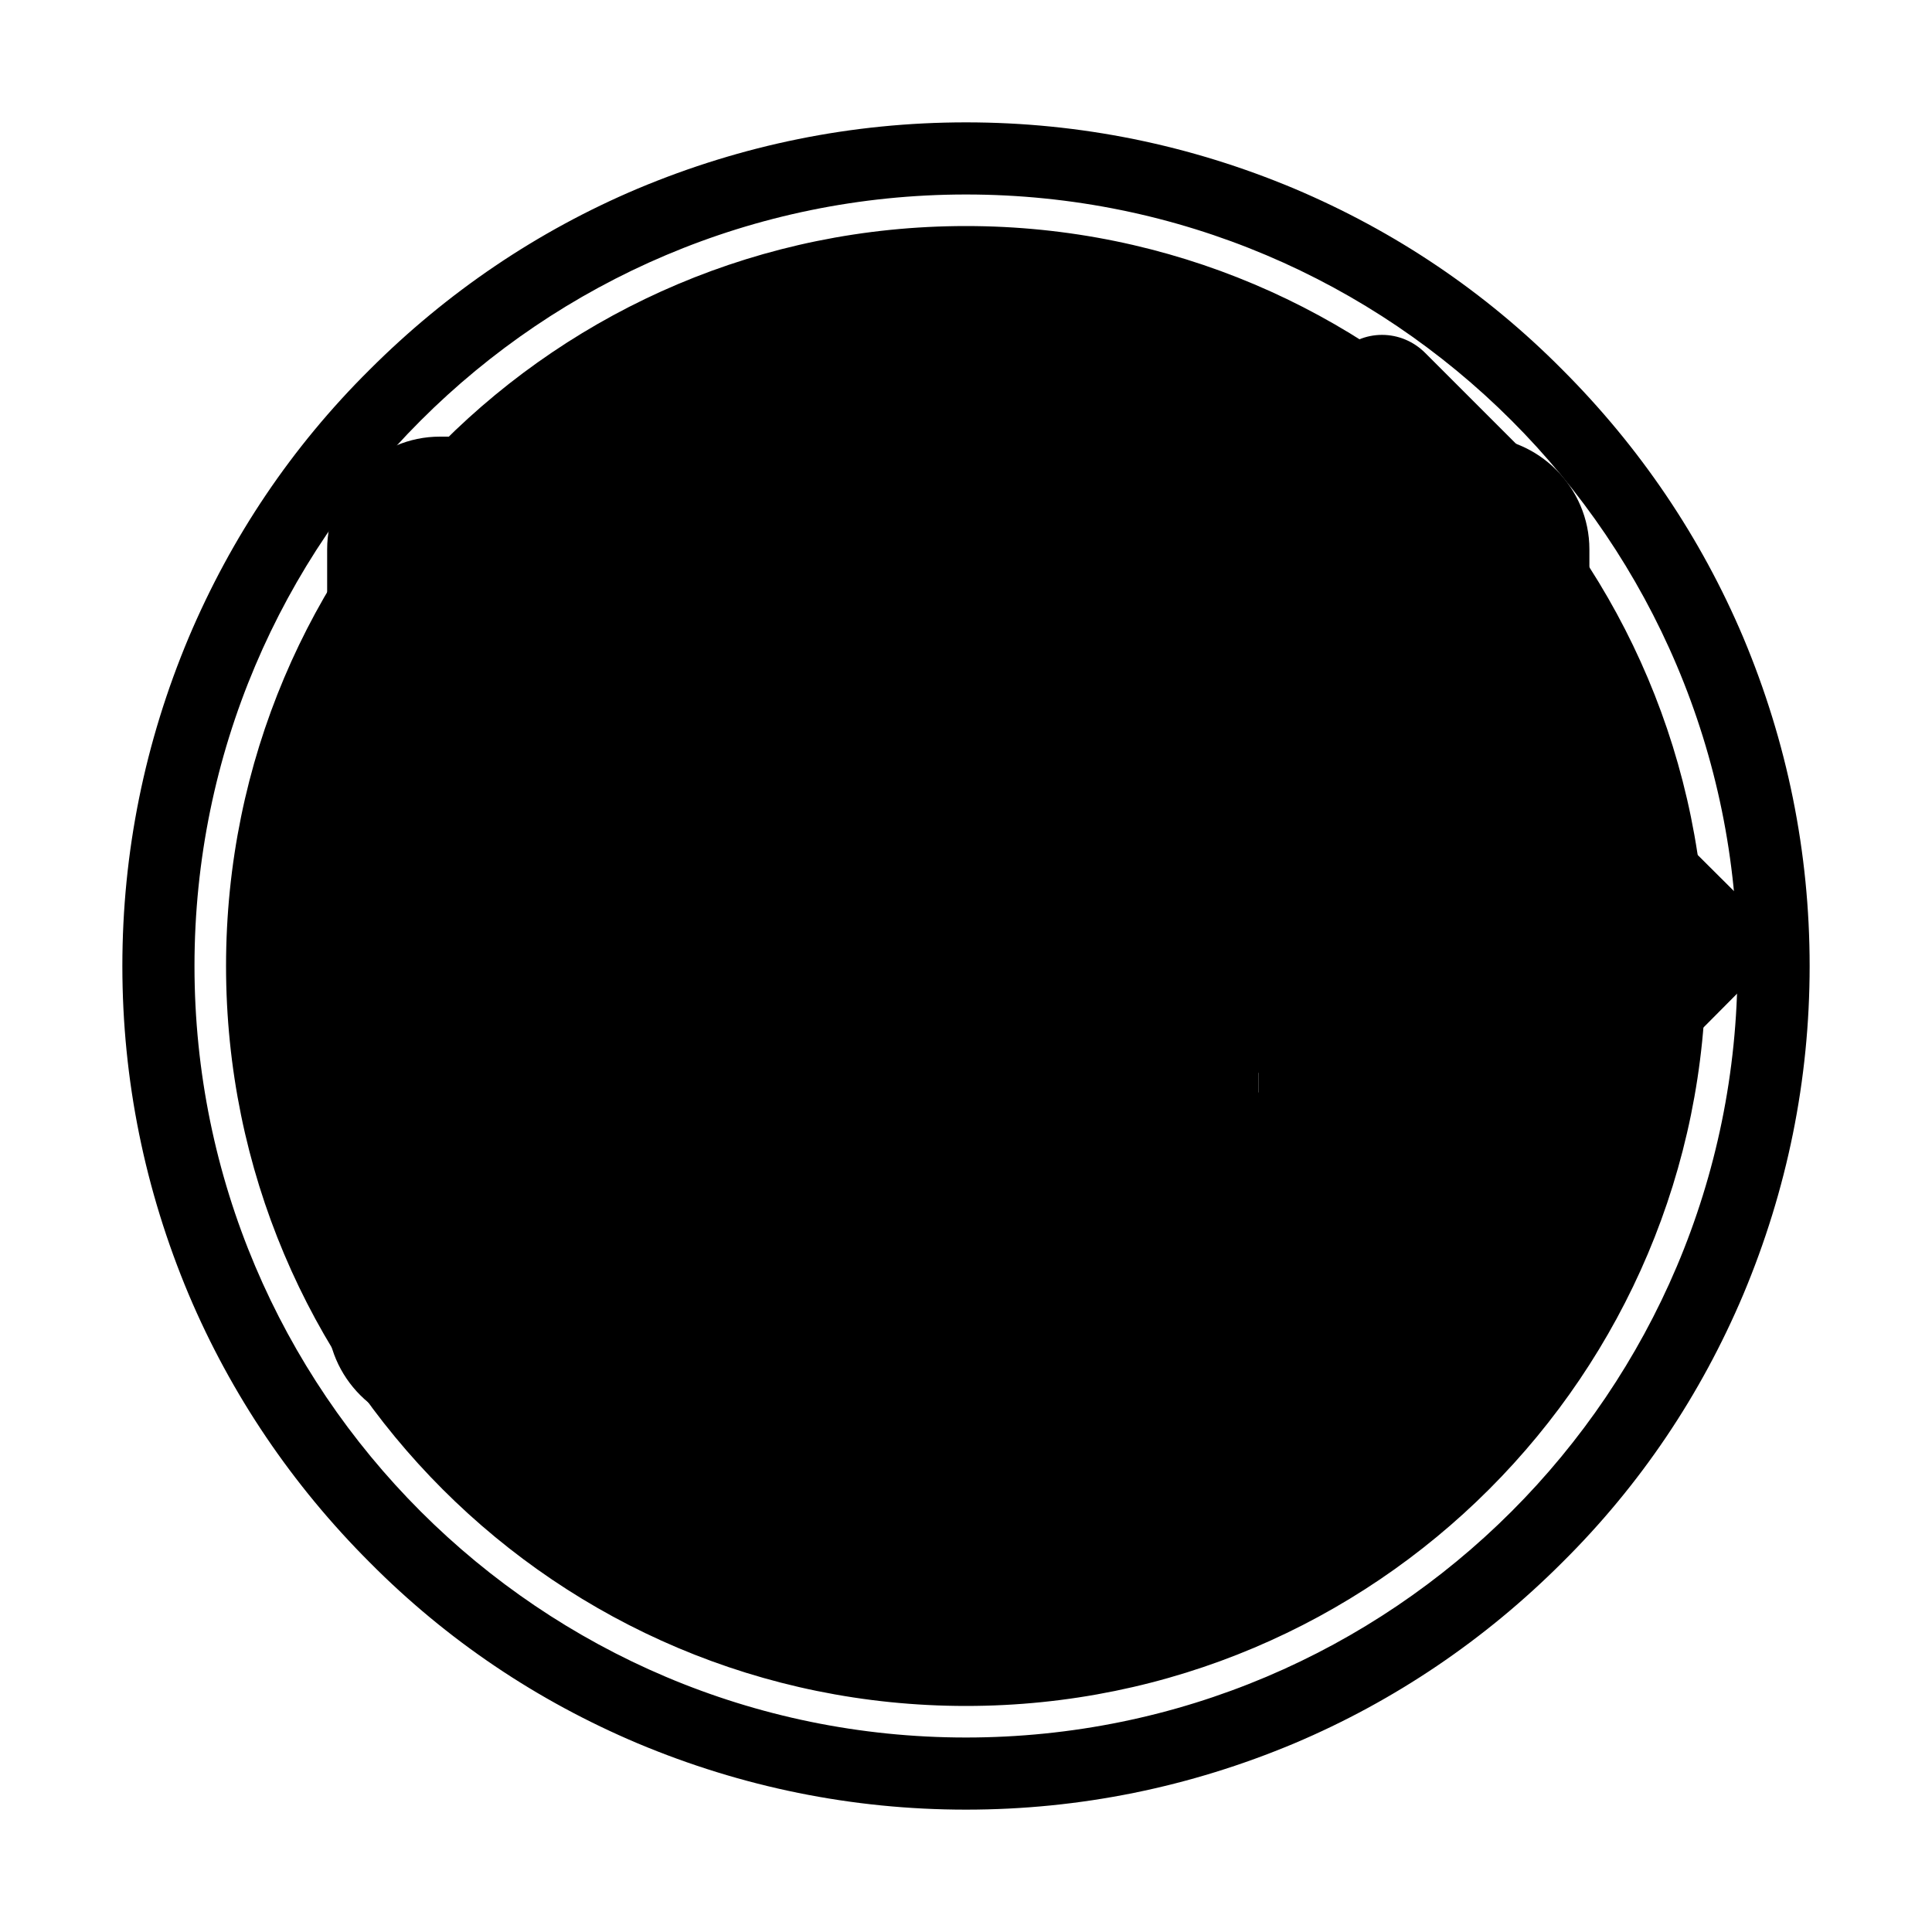
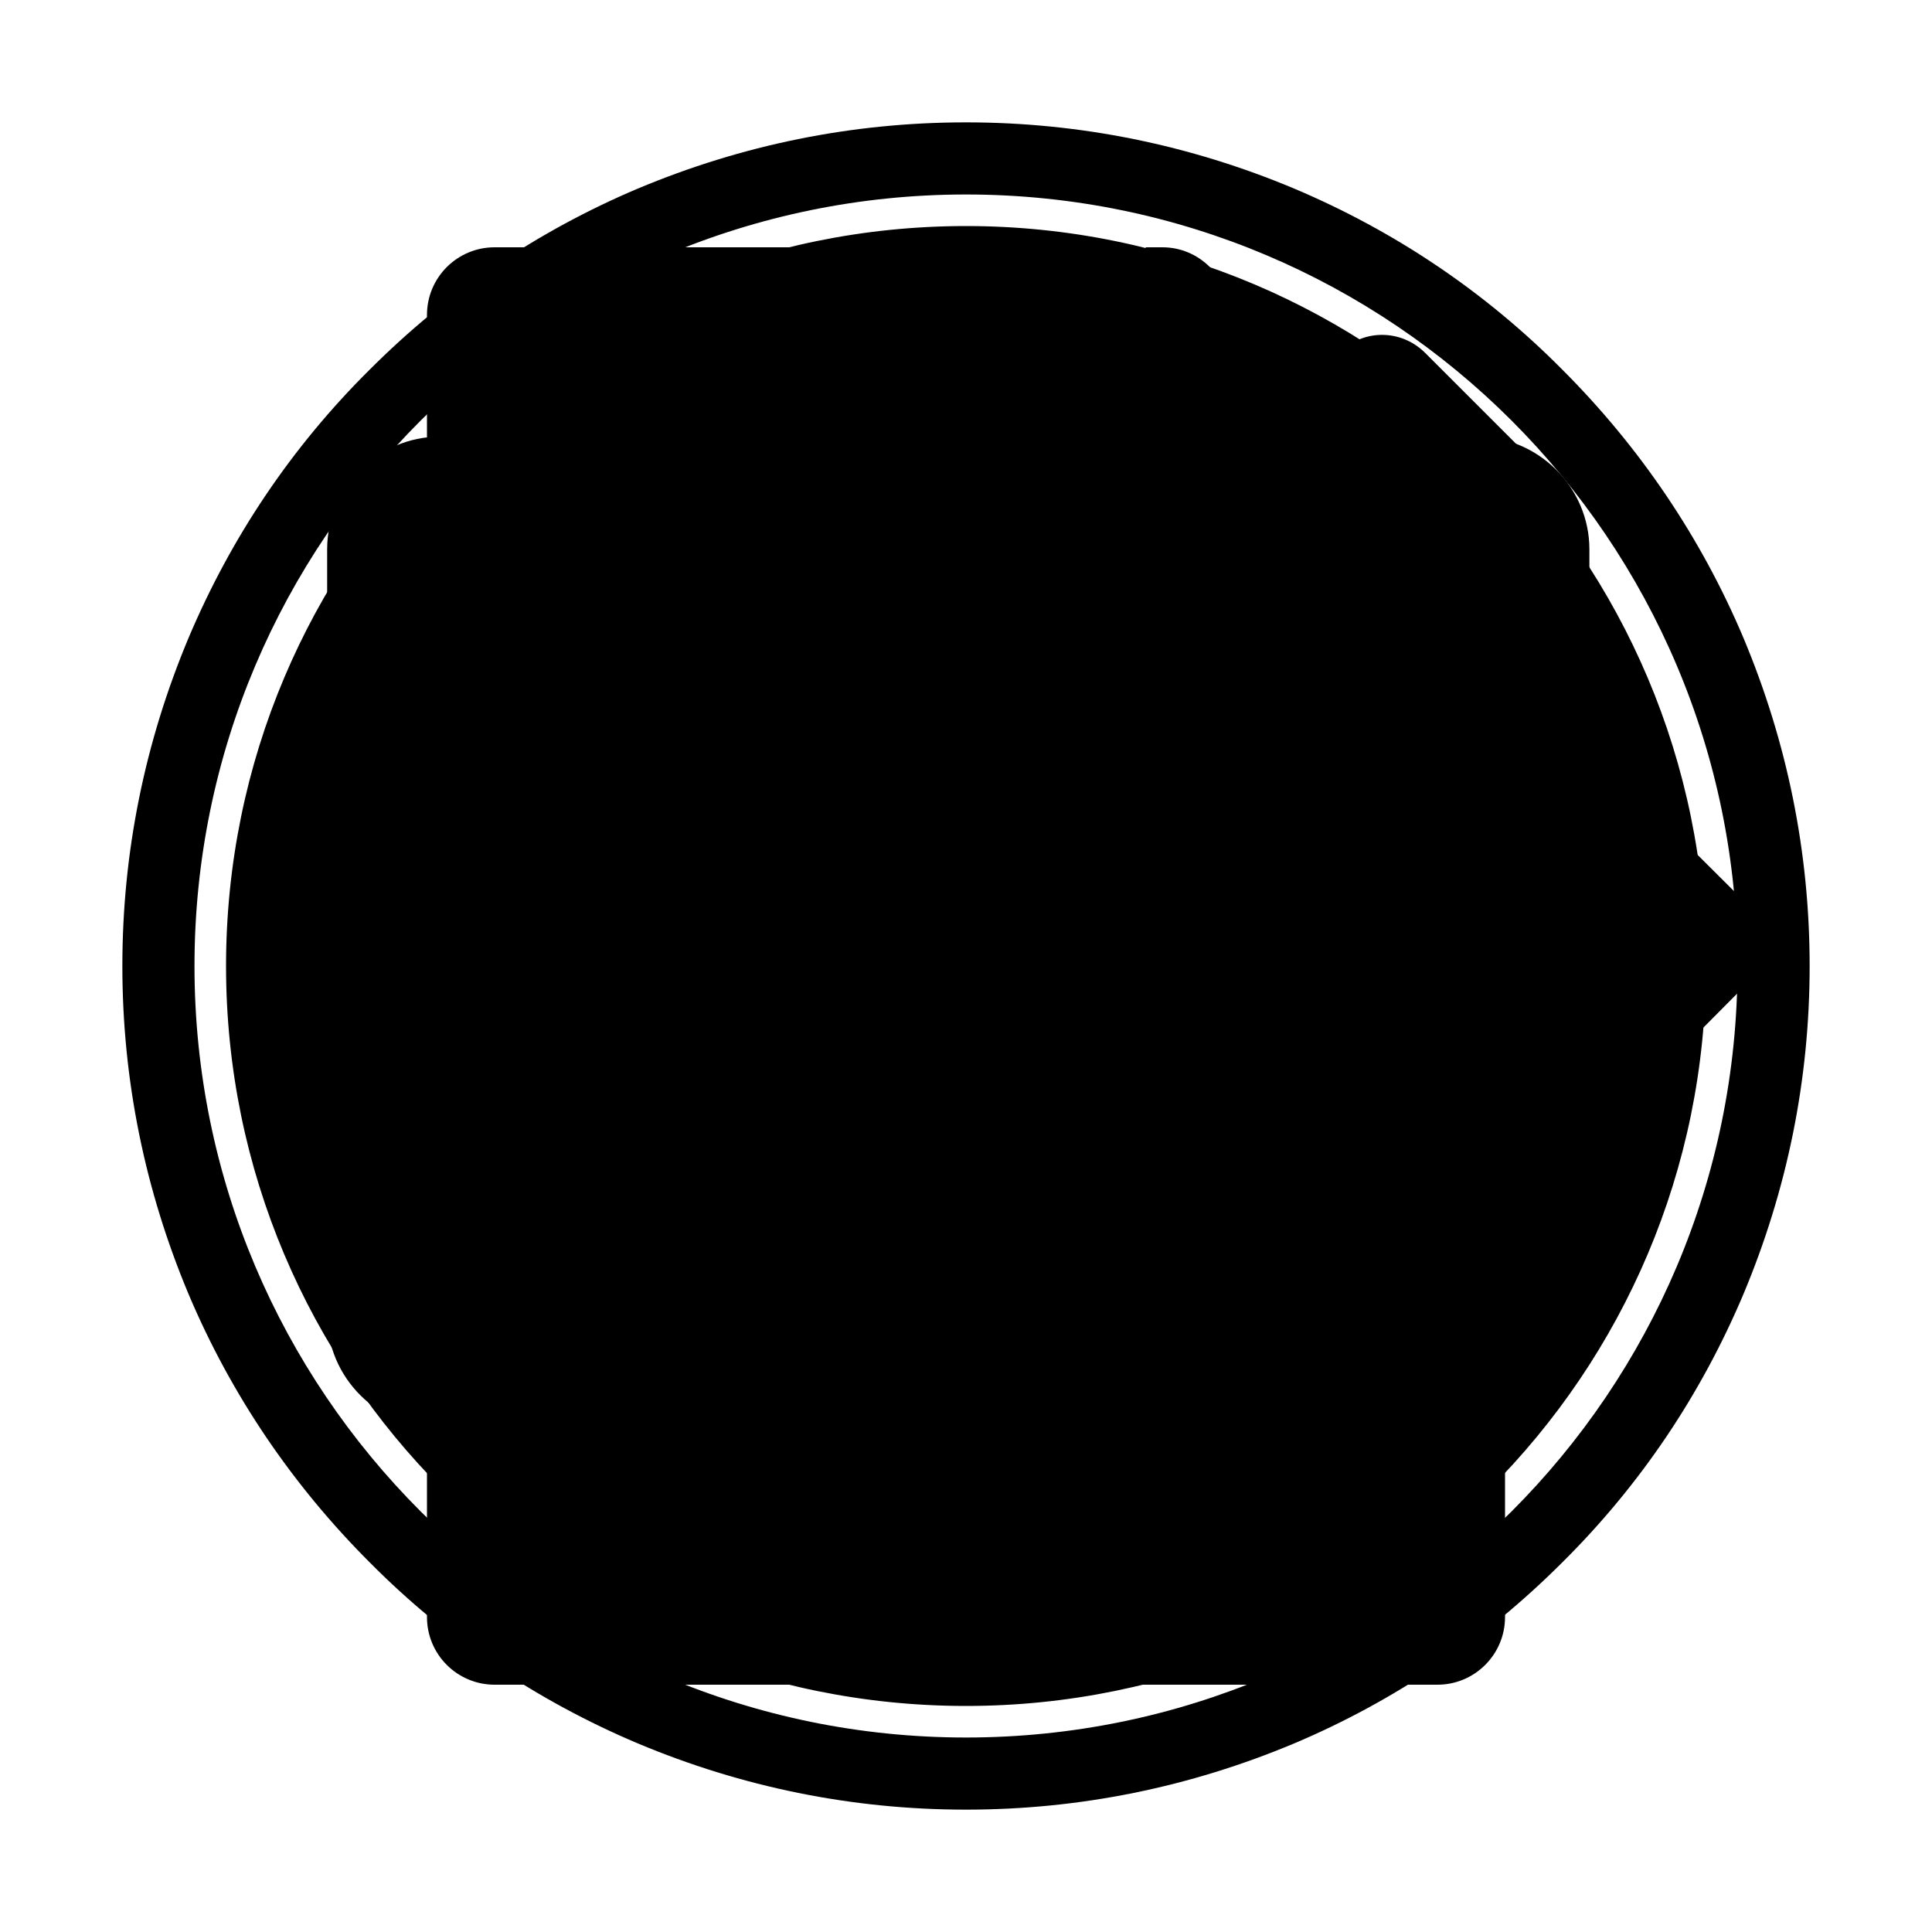
<svg xmlns="http://www.w3.org/2000/svg" version="1.1" id="icons" x="0px" y="0px" viewBox="0 0 300 300" style="enable-background:new 0 0 300 300;" xml:space="preserve">
  <path id="arrow-left" d="M55,153.8c0.2-0.2,0.3-0.4,0.5-0.6c18.8-19.5,11.4-11.9,30.2-31.4c1-1.4,1.3-3,0.8-4.8  c-0.5-2.3-2-3.9-4.3-4.5c-2.5-0.7-4.7,0.1-6.5,2c-21.1,21.9-16.1,16.8-37.2,38.7c-0.2,0.2-0.3,0.4-0.5,0.6c0.2,0.3,0.4,0.5,0.6,0.7  c20.8,21.7,18.4,18.3,39.2,40c1.3,1.4,2.7,2.6,4.7,2.9c0.4,0,0.8,0,1.3-0.2c0.1-0.1,0.3-0.2,0.5-0.2c2.4-0.6,4.1-2.1,4.9-4.5  c0.5-1.5,0.4-2.8-0.2-4c-18.9-19.7-14.6-14.3-33.4-34C55.4,154.3,55.2,154.1,55,153.8z M61.7,147.3c-1.9,1.6-3.9,3.5-6.2,5.9  c-0.2,0.2-0.3,0.4-0.5,0.6c0.2,0.3,0.4,0.5,0.6,0.7c1.7,1.7,3.3,3.4,5,5.2h133.8c2.6-0.5,4.4-2.7,4.6-5.5c0.2-3.5-1.7-6.1-4.9-6.7  c-0.8-0.1-1.6-0.1-2.4-0.1H78.2c0,0,0,0,0-0.1L61.7,147.3L61.7,147.3z" />
  <path id="arrow-right" d="M214.1,153.8c-0.2,0.2-0.3,0.4-0.5,0.6c-18.8,19.5-11.8,12.8-30.6,32.3c-1,1.4-1.3,3-0.8,4.8  c0.5,2.3,2,3.9,4.3,4.5c2.5,0.7,4.7-0.1,6.5-2c21.1-21.9,16.5-17.7,37.6-39.6c0.2-0.2,0.3-0.4,0.5-0.6c-0.2-0.3-0.4-0.5-0.6-0.7  c-20.8-21.7-16-16.4-36.8-38.1c-1.3-1.4-2.7-2.6-4.7-2.9c-0.4,0-0.8,0-1.3,0.2c-0.1,0.1-0.3,0.2-0.5,0.2c-2.4,0.6-4.1,2.1-4.9,4.5  c-0.5,1.5-0.4,2.8,0.2,4c18.9,19.7,12.2,12.4,31,32.1C213.7,153.3,213.9,153.5,214.1,153.8z M207.4,160.3c1.9-1.6,3.9-3.5,6.2-5.9  c0.2-0.2,0.3-0.4,0.5-0.6c-0.2-0.3-0.4-0.5-0.6-0.7c-1.7-1.7-3.3-3.4-5-5.2H59.3c-2.6,0.5-4.4,2.7-4.6,5.5c-0.2,3.5,1.7,6.1,4.9,6.7  c0.8,0.1,1.6,0.1,2.4,0.1h128.9c0,0,0,0,0,0.1L207.4,160.3L207.4,160.3z" />
  <path id="zoom" d="M205.9,84.4c0,17.2,0,34.4,0,51.8c-6.6-6.7-12.9-13.1-19.1-19.4c-7,7-13.4,13.5-19.5,19.7  c-4.7-4.7-8.6-8.7-12.7-12.7c5.9-5.8,12.4-12.3,19.2-19.1c-7.1-7.1-13.7-13.7-20.4-20.4C170.9,84.4,188.4,84.4,205.9,84.4z   M65.9,84.4c0,17.2,0,34.5,0,51.7c0.4,0.2,0.7,0.3,1.1,0.5c6.3-6.4,12.7-12.9,19.4-19.7c6.5,6.5,12.9,13,18.9,19.1  c4.1-4.2,8.1-8.2,12.7-12.8c-6.3-6-12.8-12.4-19.5-18.8c6.7-6.7,13.3-13.3,19.9-19.9C100.9,84.4,83.4,84.4,65.9,84.4z M118.1,184.2  c-4.1-4.1-8-8-12.5-12.6c-6.6,6.7-13.1,13.4-20.3,20.7c-6.5-6.6-12.8-13.1-19.2-19.6c0,17.1,0,34.2,0,51.3c17.3,0,34.4,0,52.3,0  c-6.9-6.8-13.3-13.1-20.2-20C105,197.3,111.6,190.7,118.1,184.2z M153.9,224.1c17.5,0,34.7,0,51.7,0c0-17.3,0-34.4,0-52.2  c-6.9,6.9-13.2,13.4-19.8,20c-6.8-6.8-13.3-13.4-19.6-19.7c-4.4,4.3-8.4,8.2-12.6,12.4c6.4,6.4,13,12.9,20.1,19.9  C167,211.2,160.6,217.6,153.9,224.1z" />
  <path id="menu-old" d="M76.8,106H223v16.5H76.8V106z M76.8,154.5H223V138H76.8V154.5z M76.8,186.4H223v-16.5H76.8V186.4z" />
  <path id="menu" d="M101,157c0,14.4-11.6,26-26,26s-26-11.6-26-26s11.6-26,26-26S101,142.6,101,157z M150,131c-14.4,0-26,11.6-26,26  s11.6,26,26,26s26-11.6,26-26S164.4,131,150,131z M224,131c-14.4,0-26,11.6-26,26s11.6,26,26,26s26-11.6,26-26S238.4,131,224,131z" />
  <g id="research">
    <path d="M242.8,139.8c0,32-37.9,57.9-84.6,57.9c-4.6,0-9.3-0.3-13.7-0.7c-12.4,10.5-27.1,17.9-43.4,21.9c-3.4,0.9-7.1,1.5-10.8,2   h-0.5c-1.9,0-3.6-1.4-4.1-3.4v-0.1c-0.5-2.3,1.1-3.6,2.6-5.2c5.9-6.4,12.7-11.8,17.2-26.9C86,174.7,73.6,158.4,73.6,140   c0-31.9,37.9-57.9,84.6-57.9S242.8,107.9,242.8,139.8L242.8,139.8z M158.2,93.5c-39.3,0-72.5,21.2-72.5,46.3   c0,13.5,9.4,26.3,25.8,35.2l8.2,4.5l-2.6,8.7c-1.8,6.4-4.2,11.4-6.6,15.6c9.5-3.8,18.2-9,26-15.5l4.1-3.4l5.4,0.5   c4.1,0.5,8.2,0.7,12.3,0.7c39.3,0,72.5-21.2,72.5-46.3C230.7,114.7,197.5,93.5,158.2,93.5z M206.5,139.8c0,6.4-5.4,11.6-12.1,11.6   c-6.7,0-12.1-5.2-12.1-11.6c0-6.4,5.4-11.6,12.1-11.6C201.2,128.3,206.5,133.4,206.5,139.8z M170.3,139.8c0,6.4-5.4,11.6-12.1,11.6   s-12.1-5.2-12.1-11.6c0-6.4,5.4-11.6,12.1-11.6S170.3,133.4,170.3,139.8z M134,139.8c0,6.4-5.4,11.6-12.1,11.6   c-6.7,0-12.1-5.2-12.1-11.6c0-6.4,5.4-11.6,12.1-11.6C128.6,128.3,134,133.4,134,139.8z" />
  </g>
  <g id="codesign">
    <path d="M205.3,70.4c1.2,2.2,1.4,4.8,0.7,7l-4.9,16.4l-41-12.4l5-16.3c0.6-2.3,2.3-4.4,4.5-5.5c2.2-1.2,4.8-1.4,7.1-0.7l23.1,6.9   C202.1,66.5,204.2,68.2,205.3,70.4z M158.2,87.7l41,12.4l-24.7,82l-36.3,46.2l-4.7-58.6L158.2,87.7z M168.3,98.2   c-0.4-0.8-1.3-1.1-2.2-0.7c-0.4,0.2-0.7,0.5-0.9,1L149.1,152c-0.1,0.5-0.1,0.9,0.1,1.3c0.4,0.8,1.3,1.1,2.2,0.7   c0.4-0.2,0.7-0.5,0.9-1l16.1-53.4C168.6,99,168.5,98.6,168.3,98.2z M169.4,166.7l-23.2-7l-2.7,9l-0.4,20.3l8.2-4.4l4.4,8.2   l10.9-17.1L169.4,166.7z M270.4,151.3L226,194.9c-1.2,1.2-3.1,1.2-4.4,0l-4.8-4.7c-1.2-1.2-1.2-3.1,0-4.3l37.4-36.7l-37.4-36.7   c-1.2-1.2-1.2-3.1,0-4.3l4.8-4.7c1.2-1.2,3.1-1.2,4.4,0l44.4,43.5C271.6,148.2,271.6,150.1,270.4,151.3L270.4,151.3z M111.4,190.2   l-4.8,4.7c-1.2,1.2-3.1,1.2-4.4,0l-44.4-43.5c-1.2-1.2-1.2-3.1,0-4.3l44.4-43.5c1.2-1.2,3.1-1.2,4.4,0l4.8,4.7   c1.2,1.2,1.2,3.1,0,4.3L74,149.2l37.4,36.7C112.6,187.1,112.6,189,111.4,190.2L111.4,190.2z" />
  </g>
  <g id="code">
    <path d="M241,149.8l-46.3,45.9c-1.3,1.3-3.3,1.3-4.6,0l-5-4.9c-1.3-1.3-1.3-3.3,0-4.5l39.1-38.7l-39.1-38.7c-1.3-1.3-1.3-3.3,0-4.5   l5-4.9c1.3-1.3,3.3-1.3,4.6,0l46.3,45.9C242.3,146.6,242.3,148.5,241,149.8L241,149.8z M175.7,85.7l-37.1,127.1   c-0.5,1.7-2.3,2.7-3.9,2.2l-6.2-1.7c-1.7-0.5-2.7-2.3-2.2-3.9l37.1-127.1c0.5-1.7,2.3-2.7,3.9-2.2l6.2,1.7   C175.2,82.3,176.2,84,175.7,85.7z M116.9,190.8l-5,4.9c-1.3,1.3-3.3,1.3-4.6,0L61,149.8c-1.3-1.3-1.3-3.3,0-4.5l46.3-45.9   c1.3-1.3,3.3-1.3,4.6,0l5,4.9c1.3,1.3,1.3,3.3,0,4.5l-39.1,38.7l39.1,38.7C118.2,187.5,118.2,189.5,116.9,190.8L116.9,190.8z" />
  </g>
  <path id="design" d="M241.3,78.7c0,2.5-1,4.9-2.7,6.6l-12.2,12.2l-30.6-30.6L208,54.8c1.7-1.8,4.1-2.8,6.6-2.8s4.9,1,6.7,2.8  L238.5,72C240.2,73.7,241.3,76.2,241.3,78.7z M191.1,71.6l30.6,30.6l-61.1,61.1H130v-30.6L191.1,71.6z M195.1,85.7  c0-1-0.7-1.6-1.6-1.6c-0.4,0-0.9,0.1-1.3,0.5l-39.8,39.8c-0.4,0.4-0.5,0.8-0.5,1.3c0,1,0.7,1.6,1.6,1.6c0.4,0,0.9-0.1,1.3-0.5  L194.5,87C194.9,86.6,195.1,86.2,195.1,85.7z M156.6,153.9l6.7-6.7L146,129.9l-6.7,6.7v7.9h9.4v9.4L156.6,153.9L156.6,153.9z   M217.4,127.6H208v95H93.3V77.7h76.2v-9.4H83.9v163.6h133.5V127.6z" />
  <path id="plan" d="M168.8,39.6c1.4,0,2.5,1,3.6,2.1c17,16.9,33.9,33.9,50.9,50.8c16.7,16.7,33.4,33.4,50.2,50.1  c1.3,1.3,2.4,2.7,1.9,4.7c-0.3,1.1-0.8,2.2-1.6,2.9c-11.2,11.3-22.5,22.6-33.8,33.9c-2.4,2.4-5,2.3-7.5-0.3  c-8.1-8.1-16.3-16.3-24.4-24.4c-25.6-25.6-51.1-51.1-76.7-76.7c-1.4-1.4-2.5-2.9-1.9-4.9c0.3-1,0.9-2.1,1.6-2.8  c11.2-11.3,22.5-22.5,33.7-33.8C165.8,40.3,167,39.6,168.8,39.6z M264.2,146.9c-32-32-64-64-95.7-95.8c-9.3,9.3-18.6,18.6-27.8,27.7  c3.4,3.4,6.9,7,10.5,10.6c2.5-2.5,5.2-5.2,7.8-7.8c1.1-1.1,2.3-1.9,3.9-1.8c1.8,0.1,3.2,1,4,2.6c0.9,2,0.3,3.8-1.2,5.4  c-2.4,2.4-4.9,4.9-7.3,7.3c-0.3,0.3-0.6,0.7-0.8,0.8c1.9,1.9,3.7,3.7,5.5,5.6c0.3-0.3,0.7-0.7,1.1-1c4.9-4.8,9.7-9.7,14.6-14.5  c0.4-0.4,0.7-0.8,1.2-1.1c1.4-1.1,3-1.3,4.6-0.7c1.6,0.7,2.6,1.9,2.8,3.7c0.2,1.8-0.7,3.1-1.9,4.3c-4.9,4.9-9.8,9.8-14.8,14.7  c-0.4,0.4-0.7,0.7-1,1.1c1.9,1.9,3.7,3.7,5.5,5.5c0.3-0.3,0.7-0.6,1.1-1c2.4-2.4,4.7-4.8,7.1-7.1c1.7-1.6,3.8-2.1,5.5-1.2  c3,1.6,3.5,5,1,7.5c-2.3,2.4-4.7,4.7-7,7c-0.4,0.4-1.1,0.6-1.4,0.8c2.2,2.2,4,4,6,6c0.4-0.4,0.8-1,1.3-1.5c2.3-2.3,4.5-4.6,6.8-6.8  c1.4-1.4,3.1-1.8,4.9-1.2c1.7,0.6,2.7,1.9,3,3.7c0.2,1.8-0.6,3.1-1.8,4.3c-2.7,2.7-5.4,5.3-7.8,7.8c1.9,1.9,3.7,3.8,5.8,5.8  c0.2-0.3,0.5-0.8,0.9-1.2c4.8-4.8,9.6-9.6,14.4-14.5c0.4-0.4,0.9-0.9,1.4-1.3c1.9-1.4,4.7-1.1,6.2,0.8c1.6,2.1,1.4,4.3-0.8,6.5  c-4.9,5-9.9,9.9-14.8,14.9c-0.4,0.4-0.7,0.8-0.9,1c1.9,1.9,3.7,3.7,5.6,5.6c2.6-2.6,5.2-5.3,7.9-7.9c0.9-0.9,2.2-1.5,3.5-1.7  c1.7-0.3,3.6,0.9,4.3,2.5c0.8,2.1,0.3,3.9-1.2,5.4c-2.4,2.5-4.9,4.9-7.3,7.3c-0.3,0.3-0.6,0.7-0.8,0.9c1.9,1.9,3.7,3.7,5.5,5.5  c0.3-0.3,0.7-0.6,1.1-1c2.6-2.5,5.1-5.1,7.7-7.6c1.5-1.4,3.7-1.5,5.4-0.4c1.6,1,2.4,2.9,1.8,4.8c-0.3,1-1,2-1.7,2.7  c-2.6,2.7-5.3,5.3-7.8,7.8c2.3,2.3,4.5,4.6,6.7,6.7C245.6,165.4,255,156,264.2,146.9z M204.2,155.7v29.6H98.9v-71.5h63.5l-3.8-3.8  H95.2v79H208v-29.6L204.2,155.7z M221.9,91.3h6v6l8.2,8.2V81.4H212L221.9,91.3z M227.9,179.4v28.5H73.3V91.3h66.6l-9.8-9.8l-65-0.1  v136.4h171v-31.7l-2.2-0.7L227.9,179.4z" />
  <path id="chevron-right" d="M207.5,154.5l-73.7,73.7c-2.5,2.5-6.5,2.5-8.9,0l-16.4-16.5c-2.5-2.5-2.5-6.5,0-8.9l52.7-52.7  l-52.7-52.8c-2.5-2.5-2.5-6.5,0-8.9L125,71.9c2.5-2.5,6.5-2.5,8.9,0l73.7,73.7C210,148,210,152,207.5,154.5z" />
  <path id="chevron-left" d="M191,97.3L138.3,150l52.7,52.7c2.5,2.5,2.5,6.5,0,8.9l-16.5,16.5c-2.5,2.5-6.5,2.5-8.9,0L92,154.5  c-2.5-2.5-2.5-6.5,0-8.9l73.7-73.7c2.5-2.5,6.5-2.5,8.9,0L191,88.3C193.5,90.8,193.5,94.8,191,97.3z" />
  <path id="envelope" d="M232.8,204.4v-84c-2.3,2.6-4.8,5-7.5,7.2c-15.6,12-31.4,24.3-46.6,37c-8.2,6.9-18.4,15.3-29.8,15.3h-0.2  c-11.4,0-21.6-8.4-29.8-15.3c-15.2-12.7-31-24.9-46.6-37c-2.7-2.2-5.3-4.6-7.5-7.2v84c0,1.9,1.6,3.5,3.5,3.5h161  C231.1,207.9,232.8,206.2,232.8,204.4L232.8,204.4z M232.8,89.4c0-2.7,0.7-7.5-3.5-7.5h-161c-1.9,0-3.5,1.6-3.5,3.5  c0,12.5,6.2,23.3,16.1,31.1c14.7,11.5,29.3,23.1,43.9,34.7c5.8,4.7,16.3,14.8,24,14.8h0.2c7.7,0,18.2-10.1,24-14.8  c14.5-11.6,29.2-23.2,43.9-34.7C223.8,110.8,232.8,98.7,232.8,89.4L232.8,89.4z M246.8,85.3v119c0,9.6-7.9,17.5-17.5,17.5h-161  c-9.6,0-17.5-7.9-17.5-17.5v-119c0-9.6,7.9-17.5,17.5-17.5h161C238.9,67.8,246.8,75.7,246.8,85.3z" />
  <path id="phone" d="M242.4,195.6c0,4.6-2,13.5-3.9,17.7c-2.7,6.2-9.8,10.3-15.5,13.5c-7.5,4.1-15.1,6.5-23.7,6.5  c-11.8,0-22.5-4.8-33.3-8.8c-7.8-2.8-15.3-6.2-22.3-10.6c-21.6-13.4-47.7-39.4-61-61c-4.3-7-7.8-14.5-10.6-22.3  c-3.9-10.8-8.8-21.5-8.8-33.3c0-8.5,2.4-16.1,6.5-23.7c3.2-5.7,7.3-12.8,13.5-15.5c4.2-1.9,13.1-3.9,17.7-3.9c0.9,0,1.8,0,2.7,0.4  c2.7,0.9,5.5,7.1,6.7,9.7c4.1,7.3,8,14.6,12.2,21.7c2,3.3,5.9,7.4,5.9,11.3c0,7.8-23,19.1-23,25.9c0,3.4,3.2,7.9,5,10.9  c12.8,23.1,28.9,39.2,52,52c3.1,1.8,7.5,5,10.9,5c6.9,0,18.2-23,25.9-23c3.9,0,8,3.8,11.3,5.9c7.1,4.2,14.5,8.1,21.7,12.2  c2.5,1.3,8.8,4.1,9.7,6.7C242.4,193.8,242.4,194.7,242.4,195.6L242.4,195.6z" />
  <polygon id="close" points="227.7,222 171.9,166.2 227.7,110.3 207.7,90.3 151.8,146.1 96,90.3 75.9,110.3 131.8,166.2 75.9,222   96,242.1 151.8,186.2 207.7,242.1 " />
-   <path id="logo-circle" d="M150,35.1c63.5,0,114.9,51.5,114.9,114.9S213.5,264.9,150,264.9S35.1,213.5,35.1,150S86.5,35.1,150,35.1z   M128,183.9h20.8l-12.6-29.4c7.6-4.5,8.8-13,8.8-18.1c0-6.4-2.7-13.1-6.4-16.7l-4,3.6c3.2,3,4.8,7.4,4.8,13.1  c0,7.9-2.7,13.2-8.4,16.3l-1.1,0.6l10.9,25.6h-12.7 M116.7,156H96v23H84.7v5H101v-23h18.1 M101,131.6h19.7c1.3,0,3.9,0.9,3.9,5.8  h4.7c0-8.9-4.8-10.8-8.7-10.8H96v20.1h5V131.6z M178,126.9h-24.6v5h24.7L178,126.9z M214.7,117.7v9.2h-24.4v52.3H178v5h17.4v-52.7  h24.4v-13.7h-5.1V117.7z M150,30.2C83.9,30.2,30.2,83.9,30.2,150S83.9,269.8,150,269.8S269.8,216.2,269.8,150S216.1,30.2,150,30.2   M150,19c17.7,0,34.8,3.5,51,10.3c15.6,6.6,29.6,16,41.6,28.1c12,12,21.5,26,28.1,41.6c6.8,16.2,10.3,33.3,10.3,51  s-3.5,34.8-10.3,51c-6.6,15.6-16,29.6-28.1,41.6c-12,12-26,21.5-41.6,28.1c-16.2,6.8-33.3,10.3-51,10.3s-34.8-3.5-51-10.3  c-15.6-6.6-29.6-16-41.6-28.1c-12-12-21.5-26-28.1-41.6C22.5,184.8,19,167.7,19,150s3.5-34.8,10.3-51c6.6-15.6,16-29.6,28.1-41.6  c12-12,26-21.5,41.6-28.1C115.2,22.5,132.3,19,150,19L150,19z" />
-   <path id="logo" d="M128,183.9h20.8l-12.6-29.4c7.6-4.5,8.8-13,8.8-18.1c0-6.4-2.7-13.1-6.4-16.7l-4,3.6c3.2,3,4.8,7.4,4.8,13.1  c0,7.9-2.7,13.2-8.4,16.3l-1.1,0.6l10.9,25.6h-12.7 M116.7,156H96v23H84.7v5H101v-23h18.1 M101,131.6h19.7c1.3,0,3.9,0.9,3.9,5.8  h4.7c0-8.9-4.8-10.8-8.7-10.8H96v20.1h5V131.6z M178,126.9h-24.6v5h24.7L178,126.9z M214.7,117.7v9.2h-24.4v52.3H178v5h17.4v-52.7  h24.4v-13.7h-5.1V117.7z" />
+   <path id="logo-circle" d="M150,35.1c63.5,0,114.9,51.5,114.9,114.9S213.5,264.9,150,264.9S35.1,213.5,35.1,150S86.5,35.1,150,35.1z   M128,183.9h20.8l-12.6-29.4c7.6-4.5,8.8-13,8.8-18.1c0-6.4-2.7-13.1-6.4-16.7l-4,3.6c3.2,3,4.8,7.4,4.8,13.1  c0,7.9-2.7,13.2-8.4,16.3l-1.1,0.6l10.9,25.6h-12.7 M116.7,156H96v23H84.7v5H101v-23h18.1 M101,131.6h19.7c1.3,0,3.9,0.9,3.9,5.8  h4.7c0-8.9-4.8-10.8-8.7-10.8H96v20.1h5V131.6z M178,126.9h-24.6v5h24.7L178,126.9z M214.7,117.7v9.2h-24.4v52.3H178v5h17.4v-52.7  h24.4v-13.7h-5.1L214.7,117.7L214.7,117.7z M150,30.2C83.9,30.2,30.2,83.9,30.2,150S83.9,269.8,150,269.8S269.8,216.2,269.8,150  S216.1,30.2,150,30.2 M150,19c17.7,0,34.8,3.5,51,10.3c15.6,6.6,29.6,16,41.6,28.1c12,12,21.5,26,28.1,41.6  c6.8,16.2,10.3,33.3,10.3,51s-3.5,34.8-10.3,51c-6.6,15.6-16,29.6-28.1,41.6c-12,12-26,21.5-41.6,28.1c-16.2,6.8-33.3,10.3-51,10.3  s-34.8-3.5-51-10.3c-15.6-6.6-29.6-16-41.6-28.1c-12-12-21.5-26-28.1-41.6C22.5,184.8,19,167.7,19,150s3.5-34.8,10.3-51  c6.6-15.6,16-29.6,28.1-41.6c12-12,26-21.5,41.6-28.1C115.2,22.5,132.3,19,150,19L150,19z" />
+   <path id="logo" d="M128,183.9h20.8l-12.6-29.4c7.6-4.5,8.8-13,8.8-18.1c0-6.4-2.7-13.1-6.4-16.7l-4,3.6c3.2,3,4.8,7.4,4.8,13.1  c0,7.9-2.7,13.2-8.4,16.3l-1.1,0.6l10.9,25.6h-12.7 M116.7,156H96v23H84.7v5H101v-23h18.1 M101,131.6h19.7c1.3,0,3.9,0.9,3.9,5.8  h4.7c0-8.9-4.8-10.8-8.7-10.8H96v20.1h5V131.6z M178,126.9h-24.6v5h24.7L178,126.9z M214.7,117.7v9.2h-24.4v52.3H178v5h17.4v-52.7  h24.4v-13.7h-5.1L214.7,117.7L214.7,117.7z" />
+   <path id="pdf" d="M145.6,150c-2.2-7-2.1-20.4-0.9-20.4C148.4,129.6,148,145.7,145.6,150z M144.9,170.6c-3.4,8.8-7.5,18.9-12.4,27.3  c8-3.1,17-7.5,27.4-9.5C154.4,184.2,149,178.2,144.9,170.6L144.9,170.6z M103.9,225c0,0.3,5.8-2.4,15.2-17.5  C116.1,210.2,106.4,218.2,103.9,225z M174.4,108.2h59.3v142.9c0,5.8-4.7,10.5-10.5,10.5H76.8c-5.8,0-10.5-4.7-10.5-10.5V48.9  c0-5.8,4.7-10.5,10.5-10.5h87.1v59.3C163.9,103.5,168.6,108.2,174.4,108.2z M170.9,183c-8.7-5.3-14.5-12.6-18.6-23.4  c2-8.1,5.1-20.3,2.7-28c-2-12.8-18.5-11.5-20.8-3c-2.2,8-0.2,19.2,3.5,33.6c-5.1,12-12.5,28.1-17.8,37.4c0,0,0,0-0.1,0  c-11.8,6.1-32.1,19.4-23.7,29.6c2.4,3,7,4.4,9.4,4.4c7.8,0,15.6-7.8,26.6-26.9c11.2-3.7,23.6-8.3,34.4-10.1  c9.5,5.1,20.5,8.5,27.9,8.5c12.7,0,13.6-13.9,8.6-18.9C196.9,180.2,179.3,181.9,170.9,183z M230.6,84.2l-42.7-42.7  c-2-2-4.6-3.1-7.4-3.1h-2.6v55.8h55.8v-2.7C233.7,88.8,232.6,86.2,230.6,84.2z M198.3,195.4c1.8-1.2-1.1-5.2-18.6-3.9  C195.8,198.4,198.3,195.4,198.3,195.4z" />
</svg>
